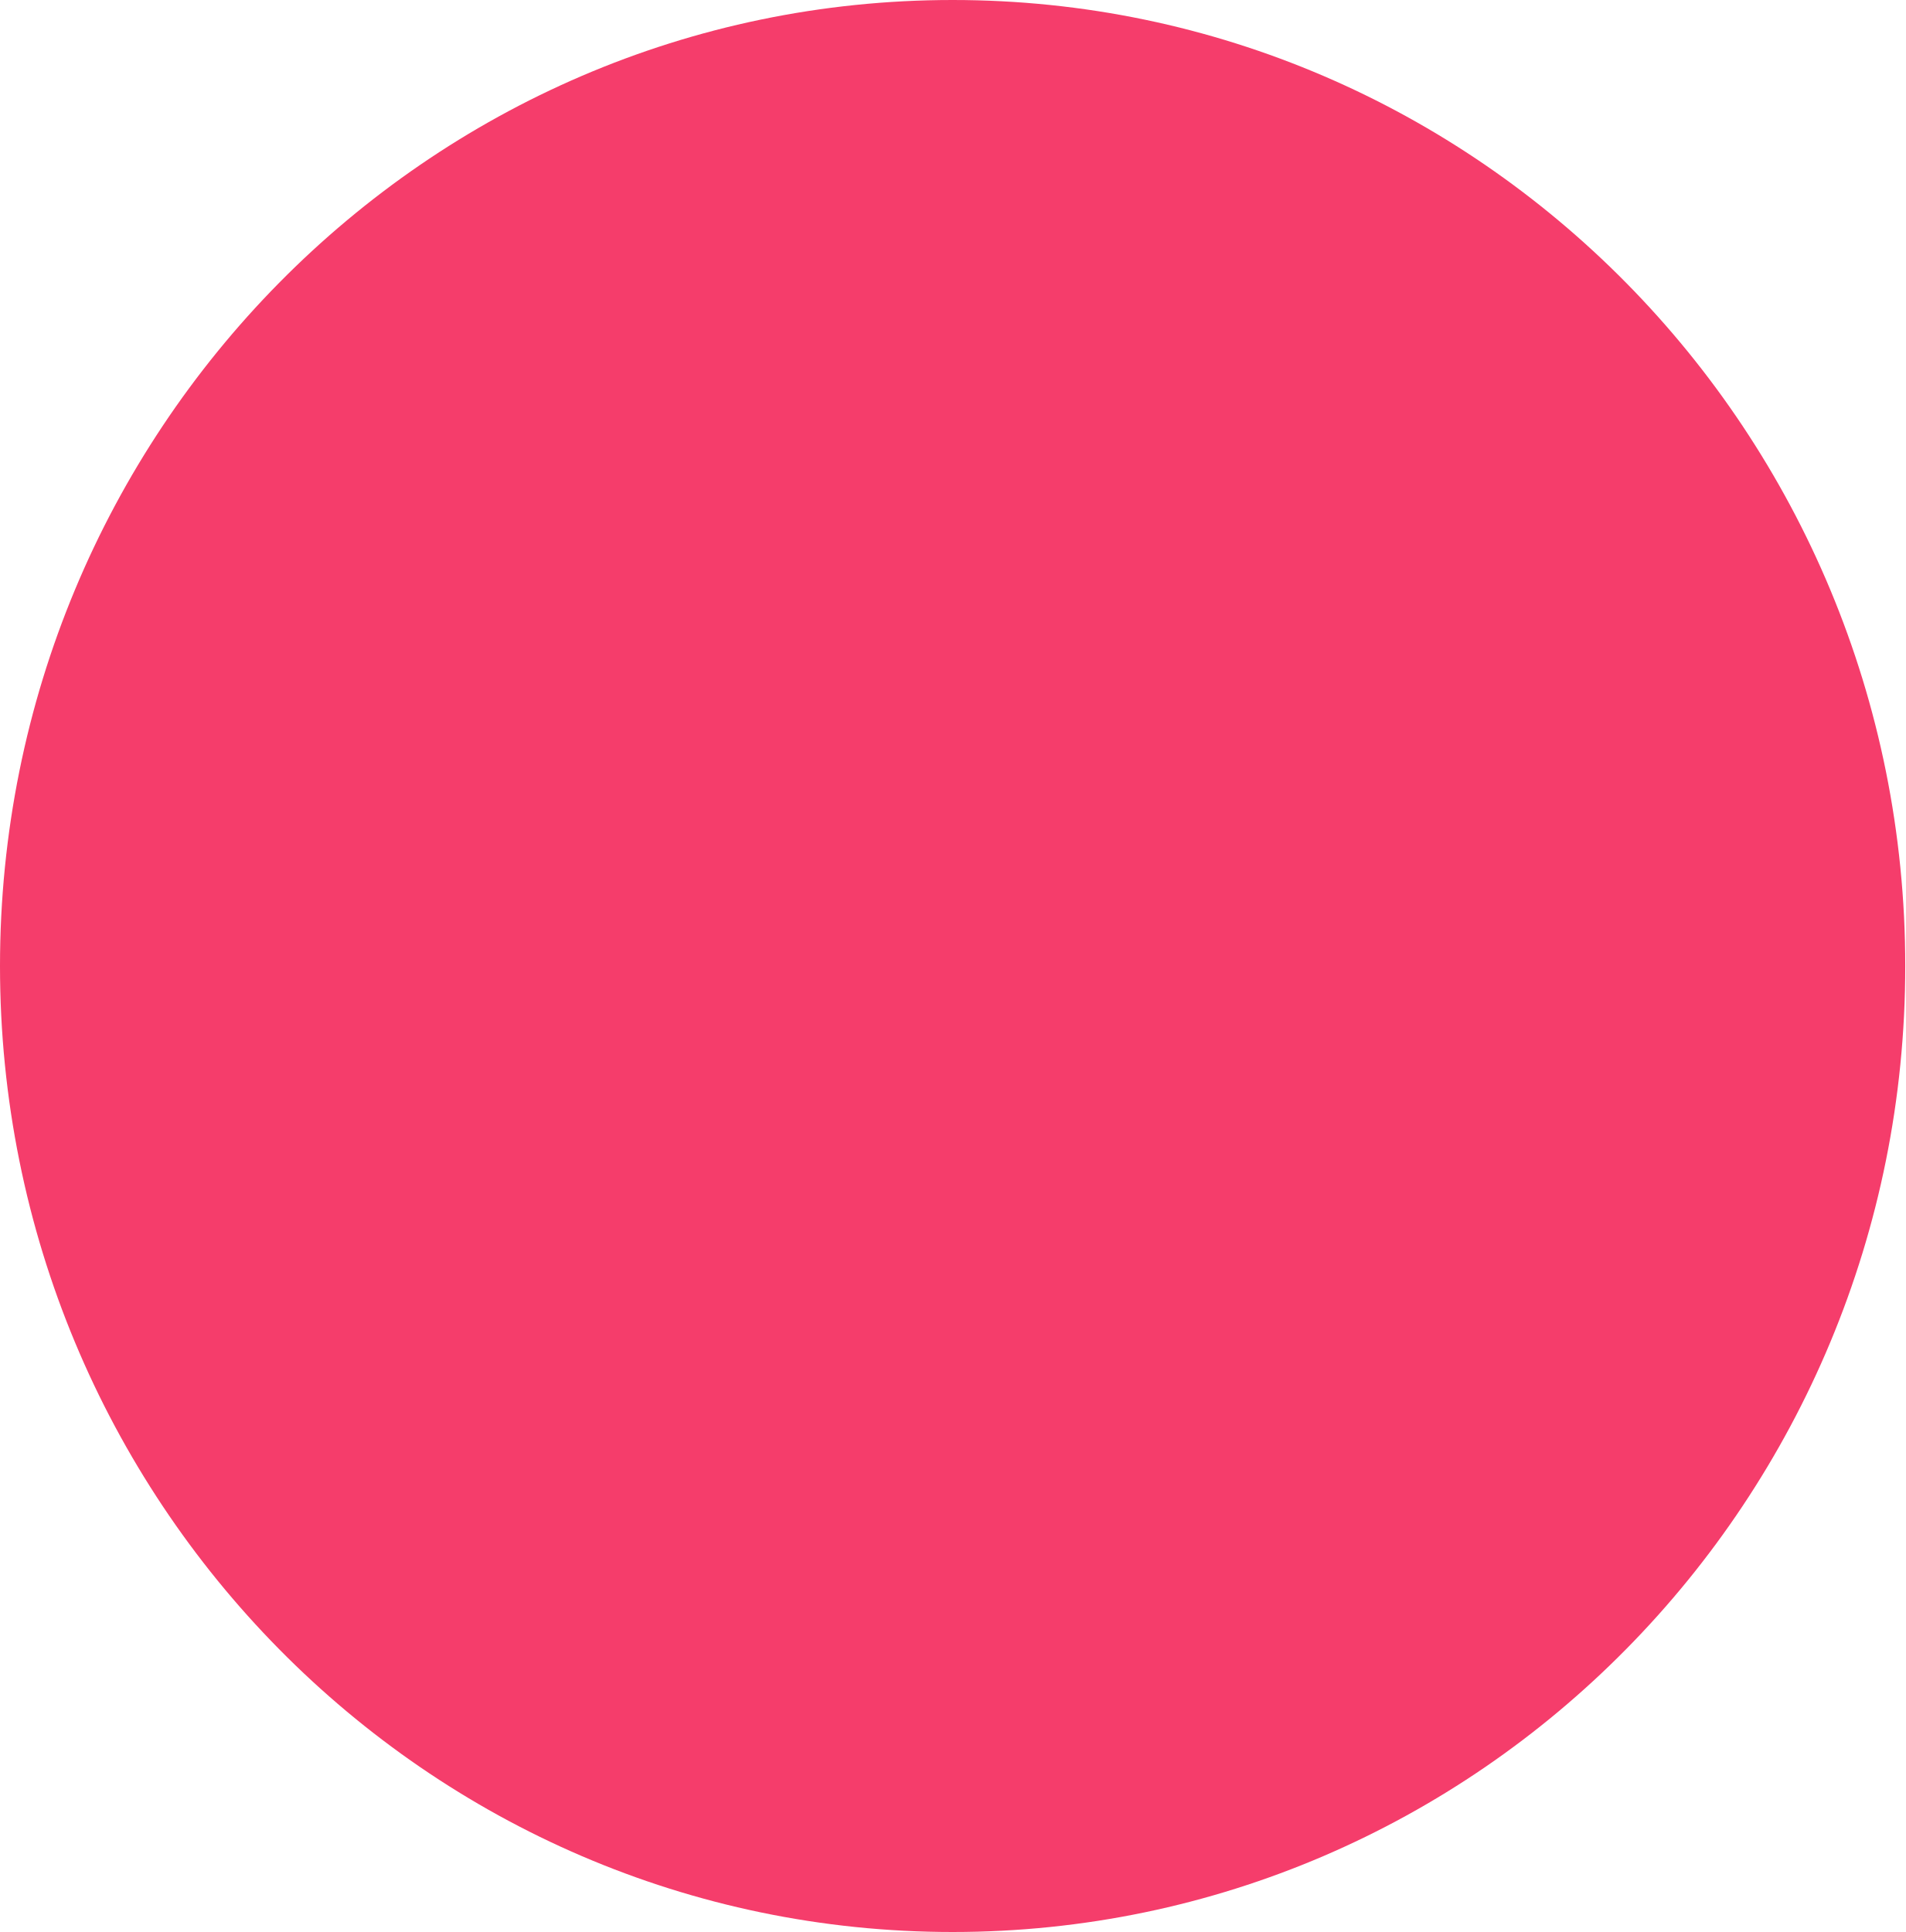
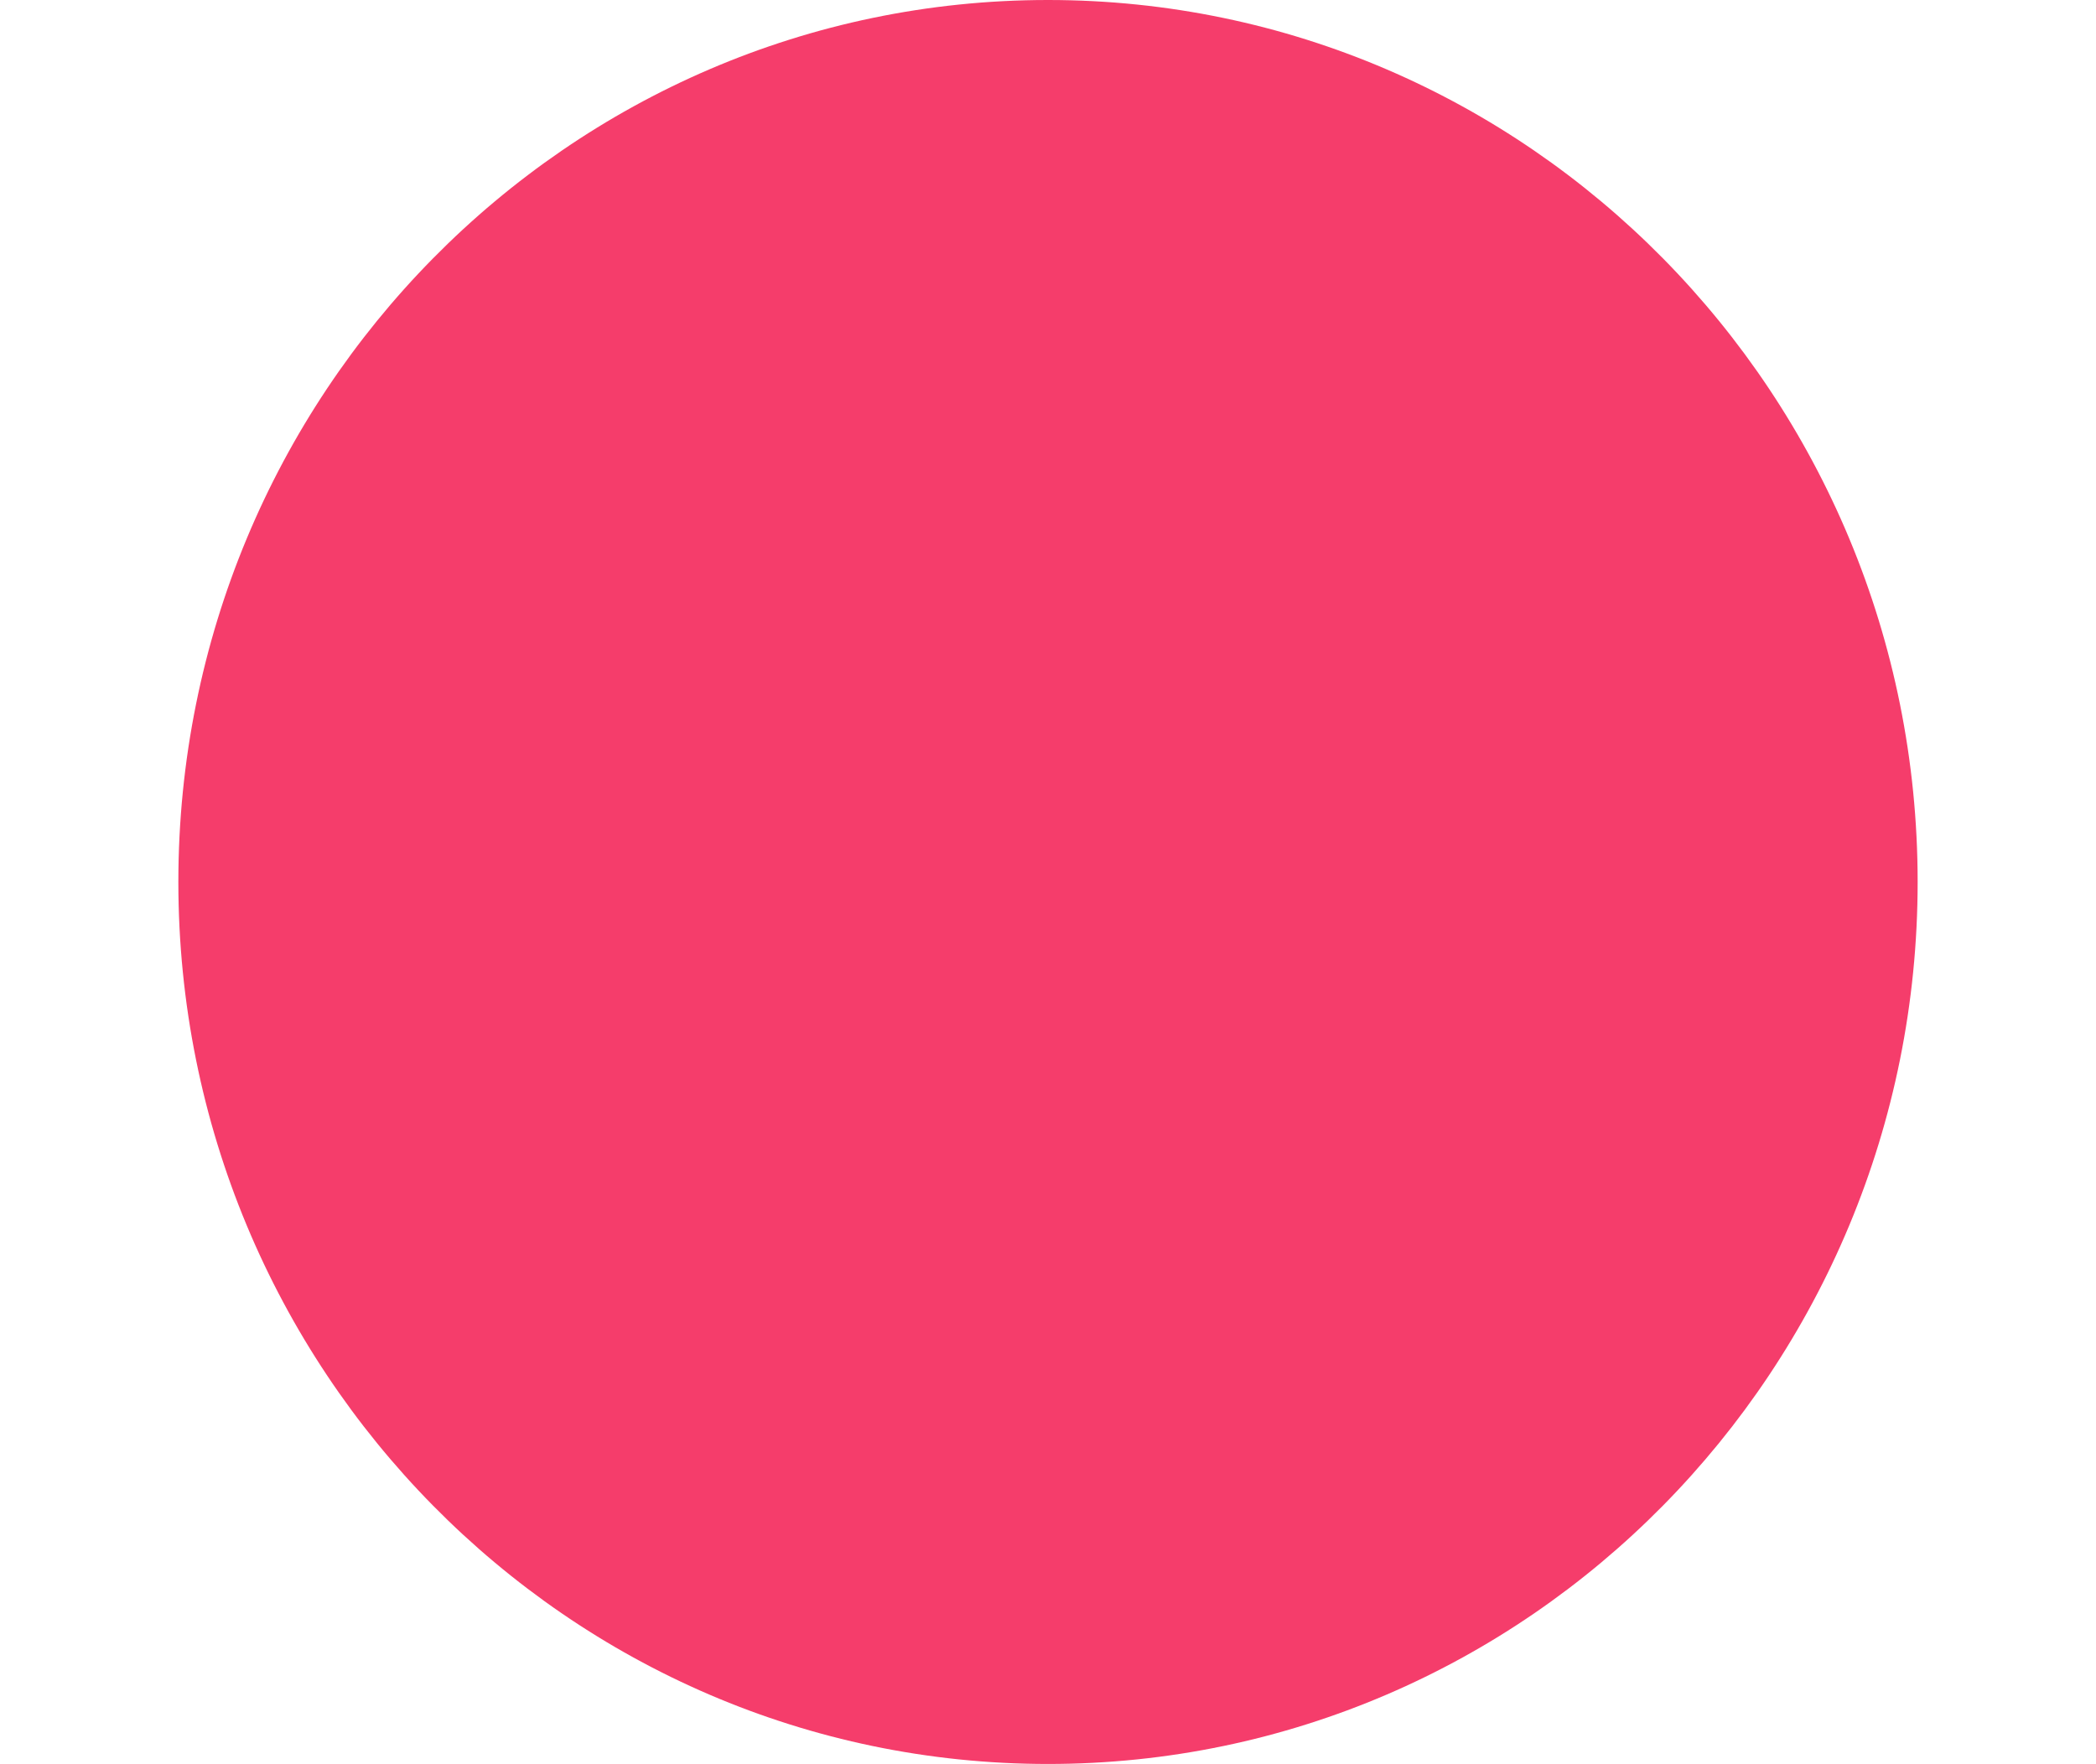
- <svg xmlns="http://www.w3.org/2000/svg" class="absolute z-10 top-120px md:top-20pc -right-80pc md:-right-5pc / animate-float-15" width="141" height="143" viewBox="0 0 141 143" fill="none">
+ <svg xmlns="http://www.w3.org/2000/svg" class="absolute z-10 top-120px md:top-20pc -right-80pc md:-right-5pc / animate-float-15" width="101" height="85" viewBox="0 0 141 143" fill="none">
  <ellipse cx="70.5" cy="71.5" rx="70.5" ry="71.5" transform="rotate(-180 70.5 71.5)" fill="#F53D6B" />
</svg>
